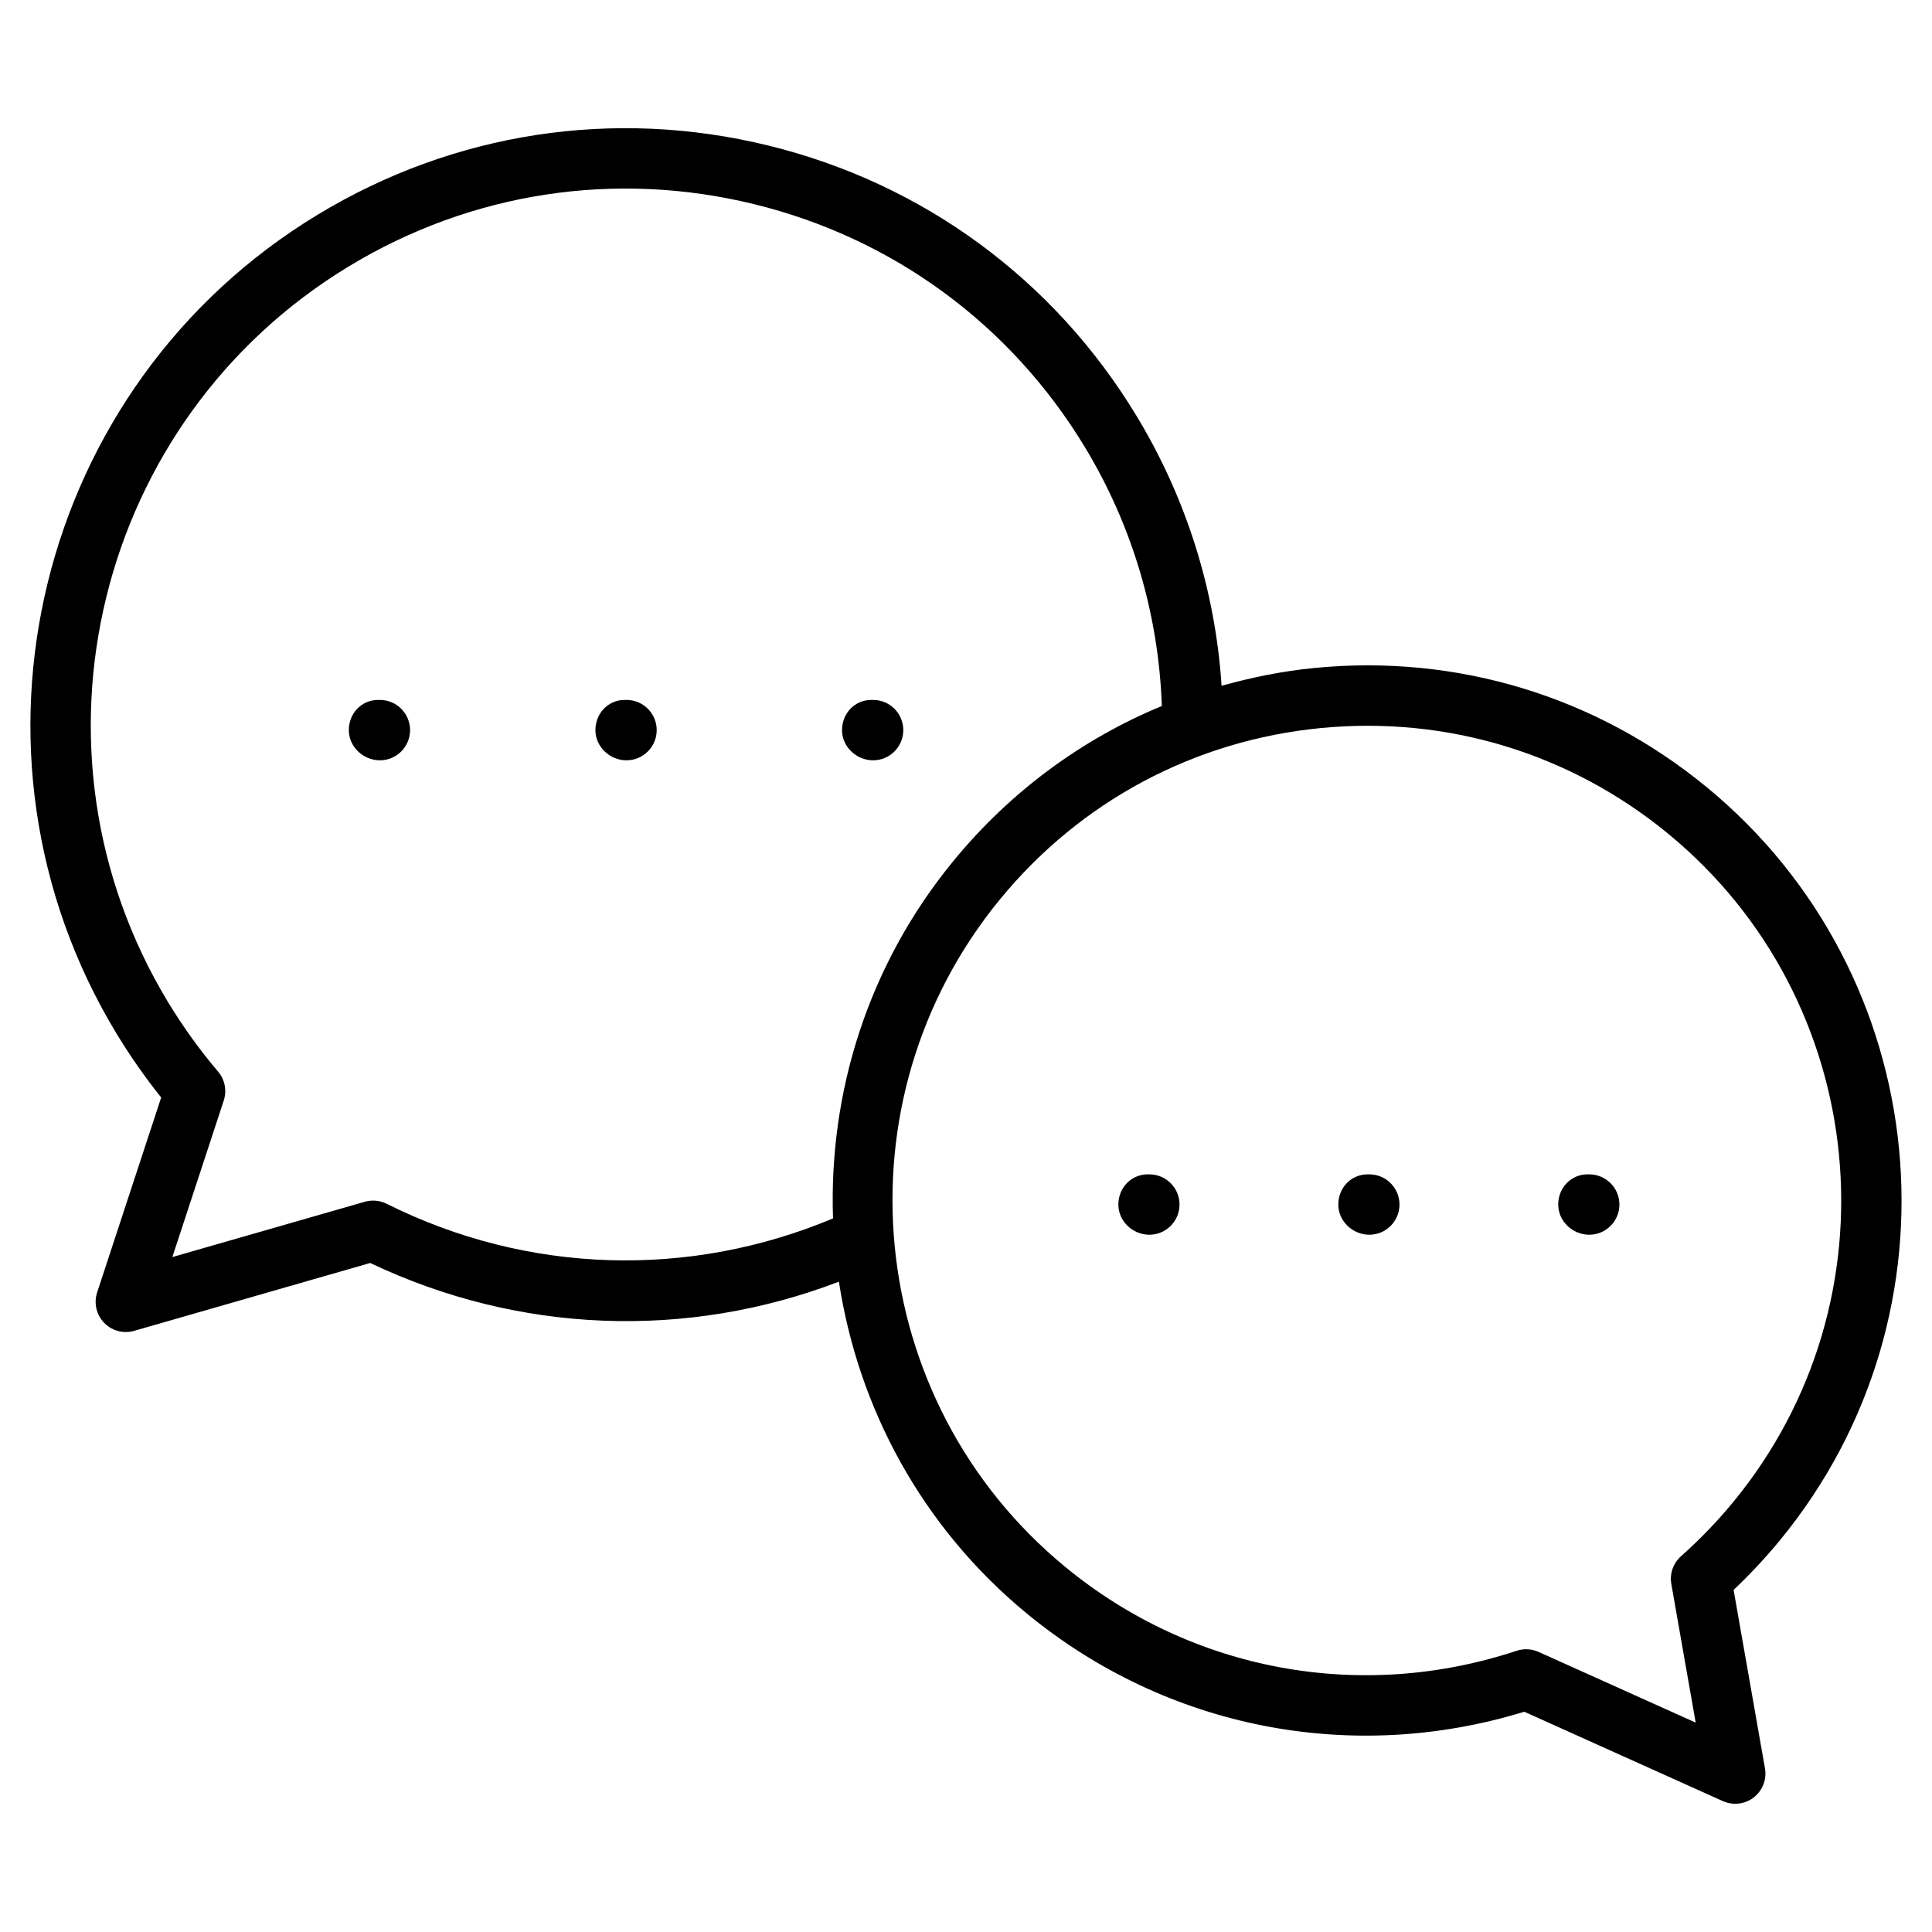
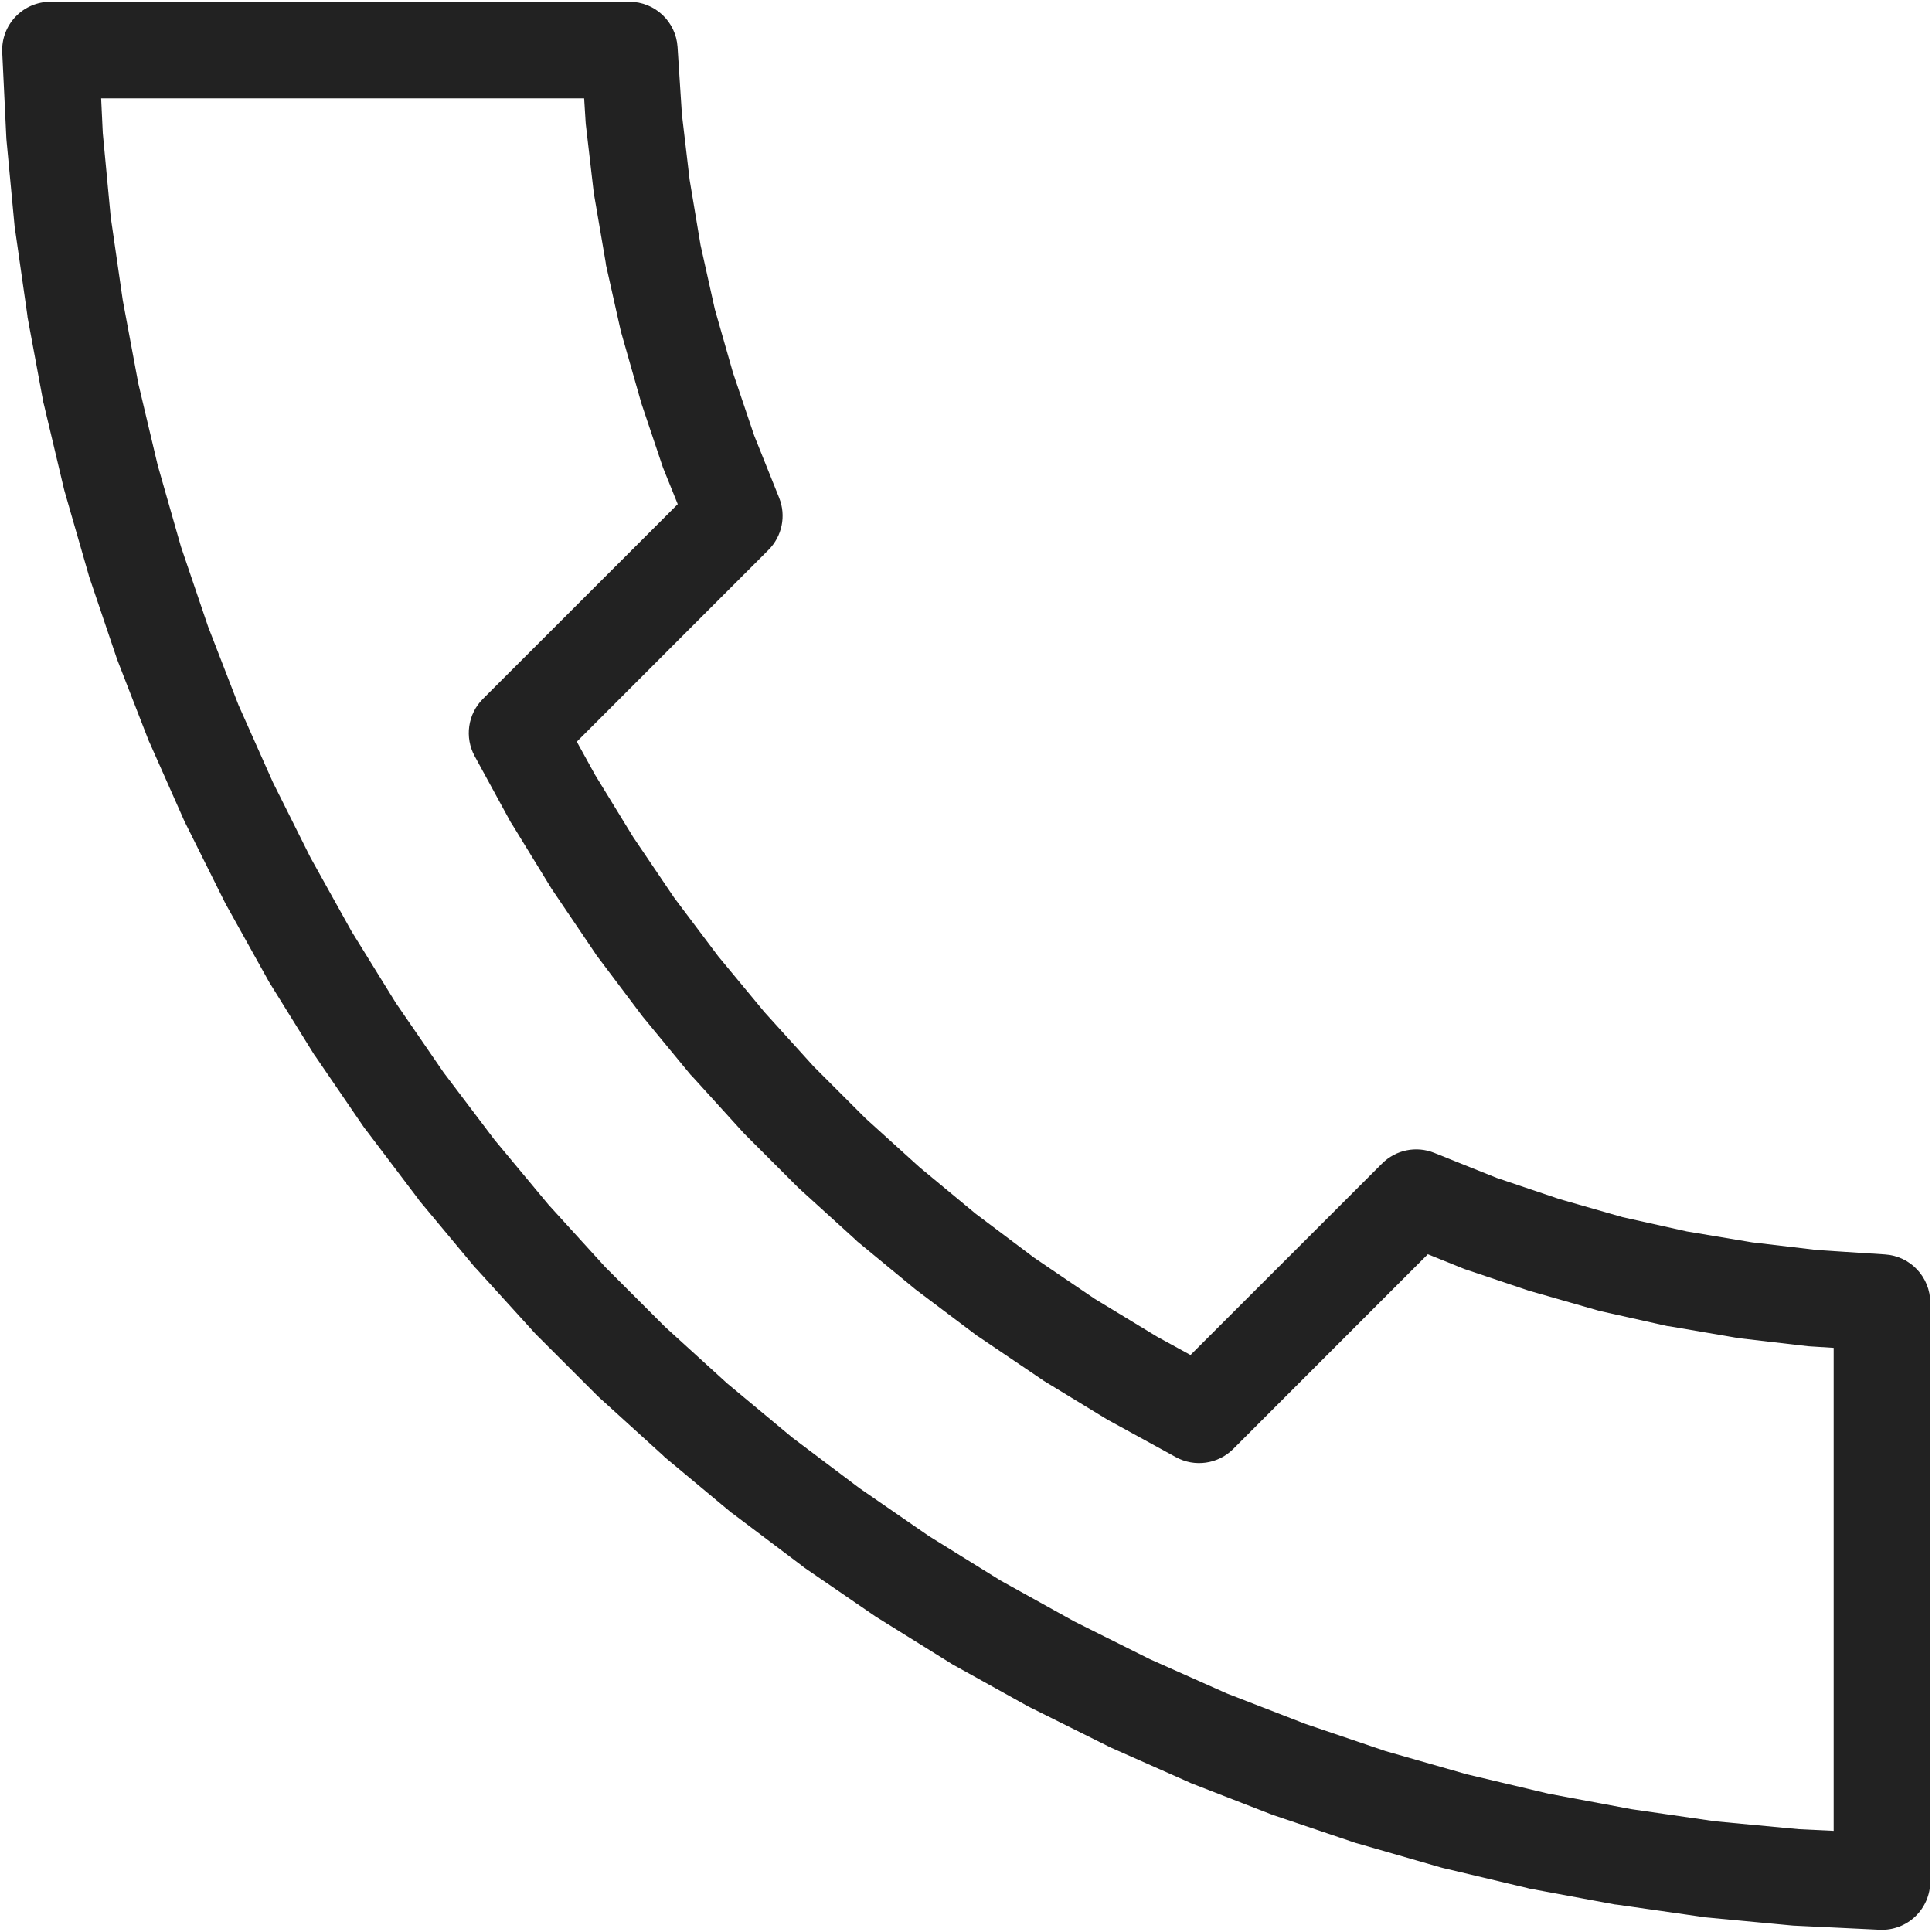
- <svg xmlns="http://www.w3.org/2000/svg" fill="#000000" width="800px" height="800px" viewBox="0 0 64 64" version="1.1" xml:space="preserve">
-   <g id="_x32_5_attachment" />
-   <g id="_x32_4_office" />
-   <g id="_x32_3_pin" />
-   <g id="_x32_2_business_card" />
-   <g id="_x32_1_form" />
-   <g id="_x32_0_headset" />
-   <g id="_x31_9_video_call" />
-   <g id="_x31_8_letter_box" />
-   <g id="_x31_7_papperplane" />
-   <g id="_x31_6_laptop" />
-   <g id="_x31_5_connection" />
-   <g id="_x31_4_phonebook" />
-   <g id="_x31_3_classic_telephone" />
-   <g id="_x31_2_sending_mail" />
-   <g id="_x31_1_man_talking" />
-   <g id="_x31_0_date" />
-   <g id="_x30_9_review" />
-   <g id="_x30_8_email" />
-   <g id="_x30_7_information" />
-   <g id="_x30_6_phone_talking" />
-   <g id="_x30_5_women_talking" />
-   <g id="_x30_4_calling" />
-   <g id="_x30_3_women" />
-   <g id="_x30_2_writing" />
-   <g id="_x30_1_chatting">
-     <g>
-       <g>
-         <path d="M38.073,40.902c-0.552,0-1.026-0.448-1.026-1s0.422-1,0.974-1h0.052c0.552,0,1,0.448,1,1     S38.625,40.902,38.073,40.902z" />
-       </g>
-       <g>
-         <path d="M45.36,40.902c-0.552,0-1.027-0.448-1.027-1s0.42-1,0.972-1h0.055c0.552,0,1,0.448,1,1     S45.913,40.902,45.36,40.902z" />
-       </g>
-       <g>
-         <path d="M52.645,40.902c-0.552,0-1.027-0.448-1.027-1s0.42-1,0.972-1h0.055c0.552,0,1,0.448,1,1     S53.197,40.902,52.645,40.902z" />
-       </g>
-       <g>
-         <path d="M12.584,25.186c-0.552,0-1.029-0.448-1.029-1s0.418-1,0.97-1h0.059c0.552,0,1,0.448,1,1     S13.136,25.186,12.584,25.186z" />
-       </g>
-       <g>
-         <path d="M20.753,25.186c-0.552,0-1.029-0.448-1.029-1s0.418-1,0.971-1h0.059c0.552,0,1,0.448,1,1     S21.305,25.186,20.753,25.186z" />
-       </g>
-       <g>
-         <path d="M28.922,25.186c-0.552,0-1.029-0.448-1.029-1s0.418-1,0.971-1h0.059c0.552,0,1,0.448,1,1     S29.474,25.186,28.922,25.186z" />
-       </g>
-       <path d="M56.533,26.072h-0.001c-3.658-3.006-8.266-4.405-12.977-3.946c-1.057,0.103-2.087,0.311-3.089,0.592    c-0.205-3.154-1.169-6.223-2.821-8.947c-2.734-4.513-7.061-7.69-12.184-8.948    c-5.123-1.257-10.43-0.443-14.941,2.291c-9.315,5.643-12.302,17.812-6.659,27.127    c0.449,0.738,0.944,1.447,1.478,2.115l-2.121,6.457c-0.115,0.352-0.027,0.739,0.23,1.006    c0.191,0.198,0.453,0.306,0.72,0.306c0.092,0,0.185-0.013,0.276-0.039l7.82-2.248    c4.919,2.341,10.487,2.549,15.526,0.619c0.638,4.165,2.731,8.12,6.233,11    c4.626,3.803,10.755,5.002,16.47,3.246l6.578,2.961c0.131,0.059,0.272,0.088,0.411,0.088    c0.218,0,0.435-0.072,0.614-0.21c0.292-0.228,0.435-0.598,0.371-0.962l-1.039-5.912    c0.546-0.517,1.062-1.07,1.539-1.65C65.172,43.466,64.079,32.276,56.533,26.072z M12.807,39.876    c-0.224-0.111-0.481-0.135-0.724-0.066l-6.374,1.832l1.703-5.185c0.108-0.331,0.038-0.694-0.188-0.959    c-0.604-0.712-1.161-1.484-1.653-2.294C0.5,24.831,3.185,13.895,11.557,8.823c4.054-2.458,8.822-3.188,13.428-2.059    c4.604,1.13,8.493,3.986,10.95,8.043c1.578,2.604,2.447,5.557,2.552,8.58    c-2.658,1.099-5.021,2.841-6.898,5.126c-2.844,3.461-4.137,7.687-3.994,11.848    C22.825,42.362,17.474,42.209,12.807,39.876z M57.424,49.746c-0.53,0.645-1.115,1.252-1.738,1.806    c-0.26,0.231-0.381,0.579-0.321,0.921l0.807,4.591l-5.205-2.343c-0.13-0.059-0.271-0.088-0.411-0.088    c-0.106,0-0.212,0.017-0.315,0.051c-5.165,1.71-10.753,0.676-14.946-2.772    c-6.695-5.504-7.665-15.431-2.162-22.129c2.666-3.245,6.436-5.257,10.616-5.665    c4.182-0.407,8.268,0.835,11.513,3.501h-0.001C61.957,33.121,62.927,43.048,57.424,49.746z" />
-     </g>
+ <svg xmlns="http://www.w3.org/2000/svg" width="800px" height="800px" viewBox="0 0 20 20" version="1.1">
+   <g id="layer1">
+     <path d="M 0.523 0.018 A 0.5 0.5 0 0 0 0.023 0.541 L 0.066 1.436 A 0.5 0.5 0 0 0 0.068 1.459 L 0.152 2.352 A 0.5 0.5 0 0 0 0.156 2.375 L 0.283 3.262 A 0.5 0.5 0 0 0 0.285 3.283 L 0.449 4.166 A 0.5 0.5 0 0 0 0.455 4.189 L 0.662 5.061 A 0.5 0.5 0 0 0 0.668 5.084 L 0.916 5.945 A 0.5 0.5 0 0 0 0.922 5.967 L 1.209 6.816 A 0.5 0.5 0 0 0 1.217 6.838 L 1.541 7.672 A 0.5 0.5 0 0 0 1.551 7.693 L 1.914 8.512 A 0.5 0.5 0 0 0 1.924 8.531 L 2.324 9.334 A 0.5 0.5 0 0 0 2.334 9.354 L 2.77 10.137 A 0.5 0.5 0 0 0 2.781 10.158 L 3.254 10.92 A 0.5 0.5 0 0 0 3.268 10.939 L 3.773 11.678 A 0.5 0.5 0 0 0 3.787 11.695 L 4.328 12.41 A 0.5 0.5 0 0 0 4.342 12.43 L 4.916 13.119 A 0.5 0.5 0 0 0 4.932 13.135 L 5.535 13.799 A 0.5 0.5 0 0 0 5.551 13.816 L 6.184 14.449 A 0.5 0.5 0 0 0 6.201 14.465 L 6.865 15.068 A 0.5 0.5 0 0 0 6.881 15.084 L 7.57 15.658 A 0.5 0.5 0 0 0 7.59 15.672 L 8.305 16.211 A 0.5 0.5 0 0 0 8.322 16.225 L 9.061 16.732 A 0.5 0.5 0 0 0 9.08 16.744 L 9.84 17.217 A 0.5 0.5 0 0 0 9.861 17.23 L 10.646 17.666 A 0.5 0.5 0 0 0 10.666 17.676 L 11.469 18.076 A 0.5 0.5 0 0 0 11.488 18.086 L 12.307 18.449 A 0.5 0.5 0 0 0 12.328 18.459 L 13.162 18.783 A 0.5 0.5 0 0 0 13.184 18.791 L 14.033 19.078 A 0.5 0.5 0 0 0 14.055 19.084 L 14.916 19.332 A 0.5 0.5 0 0 0 14.939 19.338 L 15.811 19.545 A 0.5 0.5 0 0 0 15.834 19.551 L 16.717 19.715 A 0.5 0.5 0 0 0 16.738 19.717 L 17.625 19.844 A 0.5 0.5 0 0 0 17.648 19.848 L 18.541 19.932 A 0.5 0.5 0 0 0 18.564 19.934 L 19.459 19.977 A 0.5 0.5 0 0 0 19.982 19.477 L 19.982 13.484 A 0.5 0.5 0 0 0 19.514 12.986 L 18.818 12.941 L 18.139 12.861 L 17.463 12.748 L 16.797 12.6 L 16.141 12.412 L 15.492 12.193 L 14.846 11.934 A 0.5 0.5 0 0 0 14.307 12.045 L 12.324 14.027 L 11.979 13.838 L 11.332 13.445 L 10.707 13.021 L 10.102 12.566 L 9.52 12.084 L 8.959 11.576 L 8.424 11.041 L 7.916 10.48 L 7.434 9.898 L 6.979 9.293 L 6.555 8.666 L 6.16 8.021 L 5.971 7.678 L 7.955 5.693 A 0.5 0.5 0 0 0 8.066 5.154 L 7.807 4.508 L 7.588 3.859 L 7.4 3.201 L 7.252 2.537 L 7.139 1.861 L 7.059 1.182 L 7.014 0.486 A 0.5 0.5 0 0 0 6.516 0.018 L 0.523 0.018 z M 1.047 1.018 L 6.047 1.018 L 6.062 1.258 A 0.5 0.5 0 0 0 6.064 1.285 L 6.146 1.99 A 0.5 0.5 0 0 0 6.15 2.016 L 6.27 2.717 A 0.5 0.5 0 0 0 6.273 2.742 L 6.428 3.434 A 0.5 0.5 0 0 0 6.436 3.461 L 6.631 4.145 A 0.5 0.5 0 0 0 6.637 4.168 L 6.863 4.84 A 0.5 0.5 0 0 0 6.873 4.865 L 7.016 5.219 L 5 7.234 A 0.5 0.5 0 0 0 4.914 7.828 L 5.287 8.512 A 0.5 0.5 0 0 0 5.301 8.533 L 5.709 9.199 A 0.5 0.5 0 0 0 5.721 9.217 L 6.158 9.863 A 0.5 0.5 0 0 0 6.172 9.885 L 6.641 10.508 A 0.5 0.5 0 0 0 6.654 10.525 L 7.15 11.127 A 0.5 0.5 0 0 0 7.168 11.145 L 7.693 11.723 A 0.5 0.5 0 0 0 7.709 11.74 L 8.26 12.291 A 0.5 0.5 0 0 0 8.277 12.307 L 8.855 12.832 A 0.5 0.5 0 0 0 8.873 12.85 L 9.475 13.346 A 0.5 0.5 0 0 0 9.492 13.359 L 10.115 13.828 A 0.5 0.5 0 0 0 10.137 13.842 L 10.783 14.279 A 0.5 0.5 0 0 0 10.803 14.293 L 11.469 14.699 A 0.5 0.5 0 0 0 11.488 14.709 L 12.172 15.084 A 0.5 0.5 0 0 0 12.766 15 L 14.781 12.984 L 15.135 13.127 A 0.5 0.5 0 0 0 15.16 13.137 L 15.832 13.363 A 0.5 0.5 0 0 0 15.854 13.369 L 16.535 13.564 A 0.5 0.5 0 0 0 16.564 13.572 L 17.258 13.727 A 0.5 0.5 0 0 0 17.283 13.73 L 17.984 13.85 A 0.5 0.5 0 0 0 18.01 13.854 L 18.715 13.936 A 0.5 0.5 0 0 0 18.742 13.938 L 18.982 13.953 L 18.982 18.953 L 18.623 18.936 L 17.754 18.854 L 16.891 18.729 L 16.029 18.568 L 15.182 18.367 L 14.342 18.127 L 13.514 17.846 L 12.701 17.531 L 11.904 17.176 L 11.121 16.785 L 10.357 16.361 L 9.617 15.902 L 8.898 15.406 L 8.201 14.881 L 7.529 14.322 L 6.883 13.734 L 6.266 13.117 L 5.678 12.471 L 5.119 11.799 L 4.592 11.102 L 4.098 10.383 L 3.639 9.641 L 3.215 8.879 L 2.824 8.096 L 2.469 7.299 L 2.154 6.486 L 1.873 5.658 L 1.633 4.818 L 1.432 3.971 L 1.271 3.109 L 1.146 2.246 L 1.064 1.377 L 1.047 1.018 z " style="fill:#222222; fill-opacity:1; stroke:none; stroke-width:0px;" />
  </g>
</svg>
